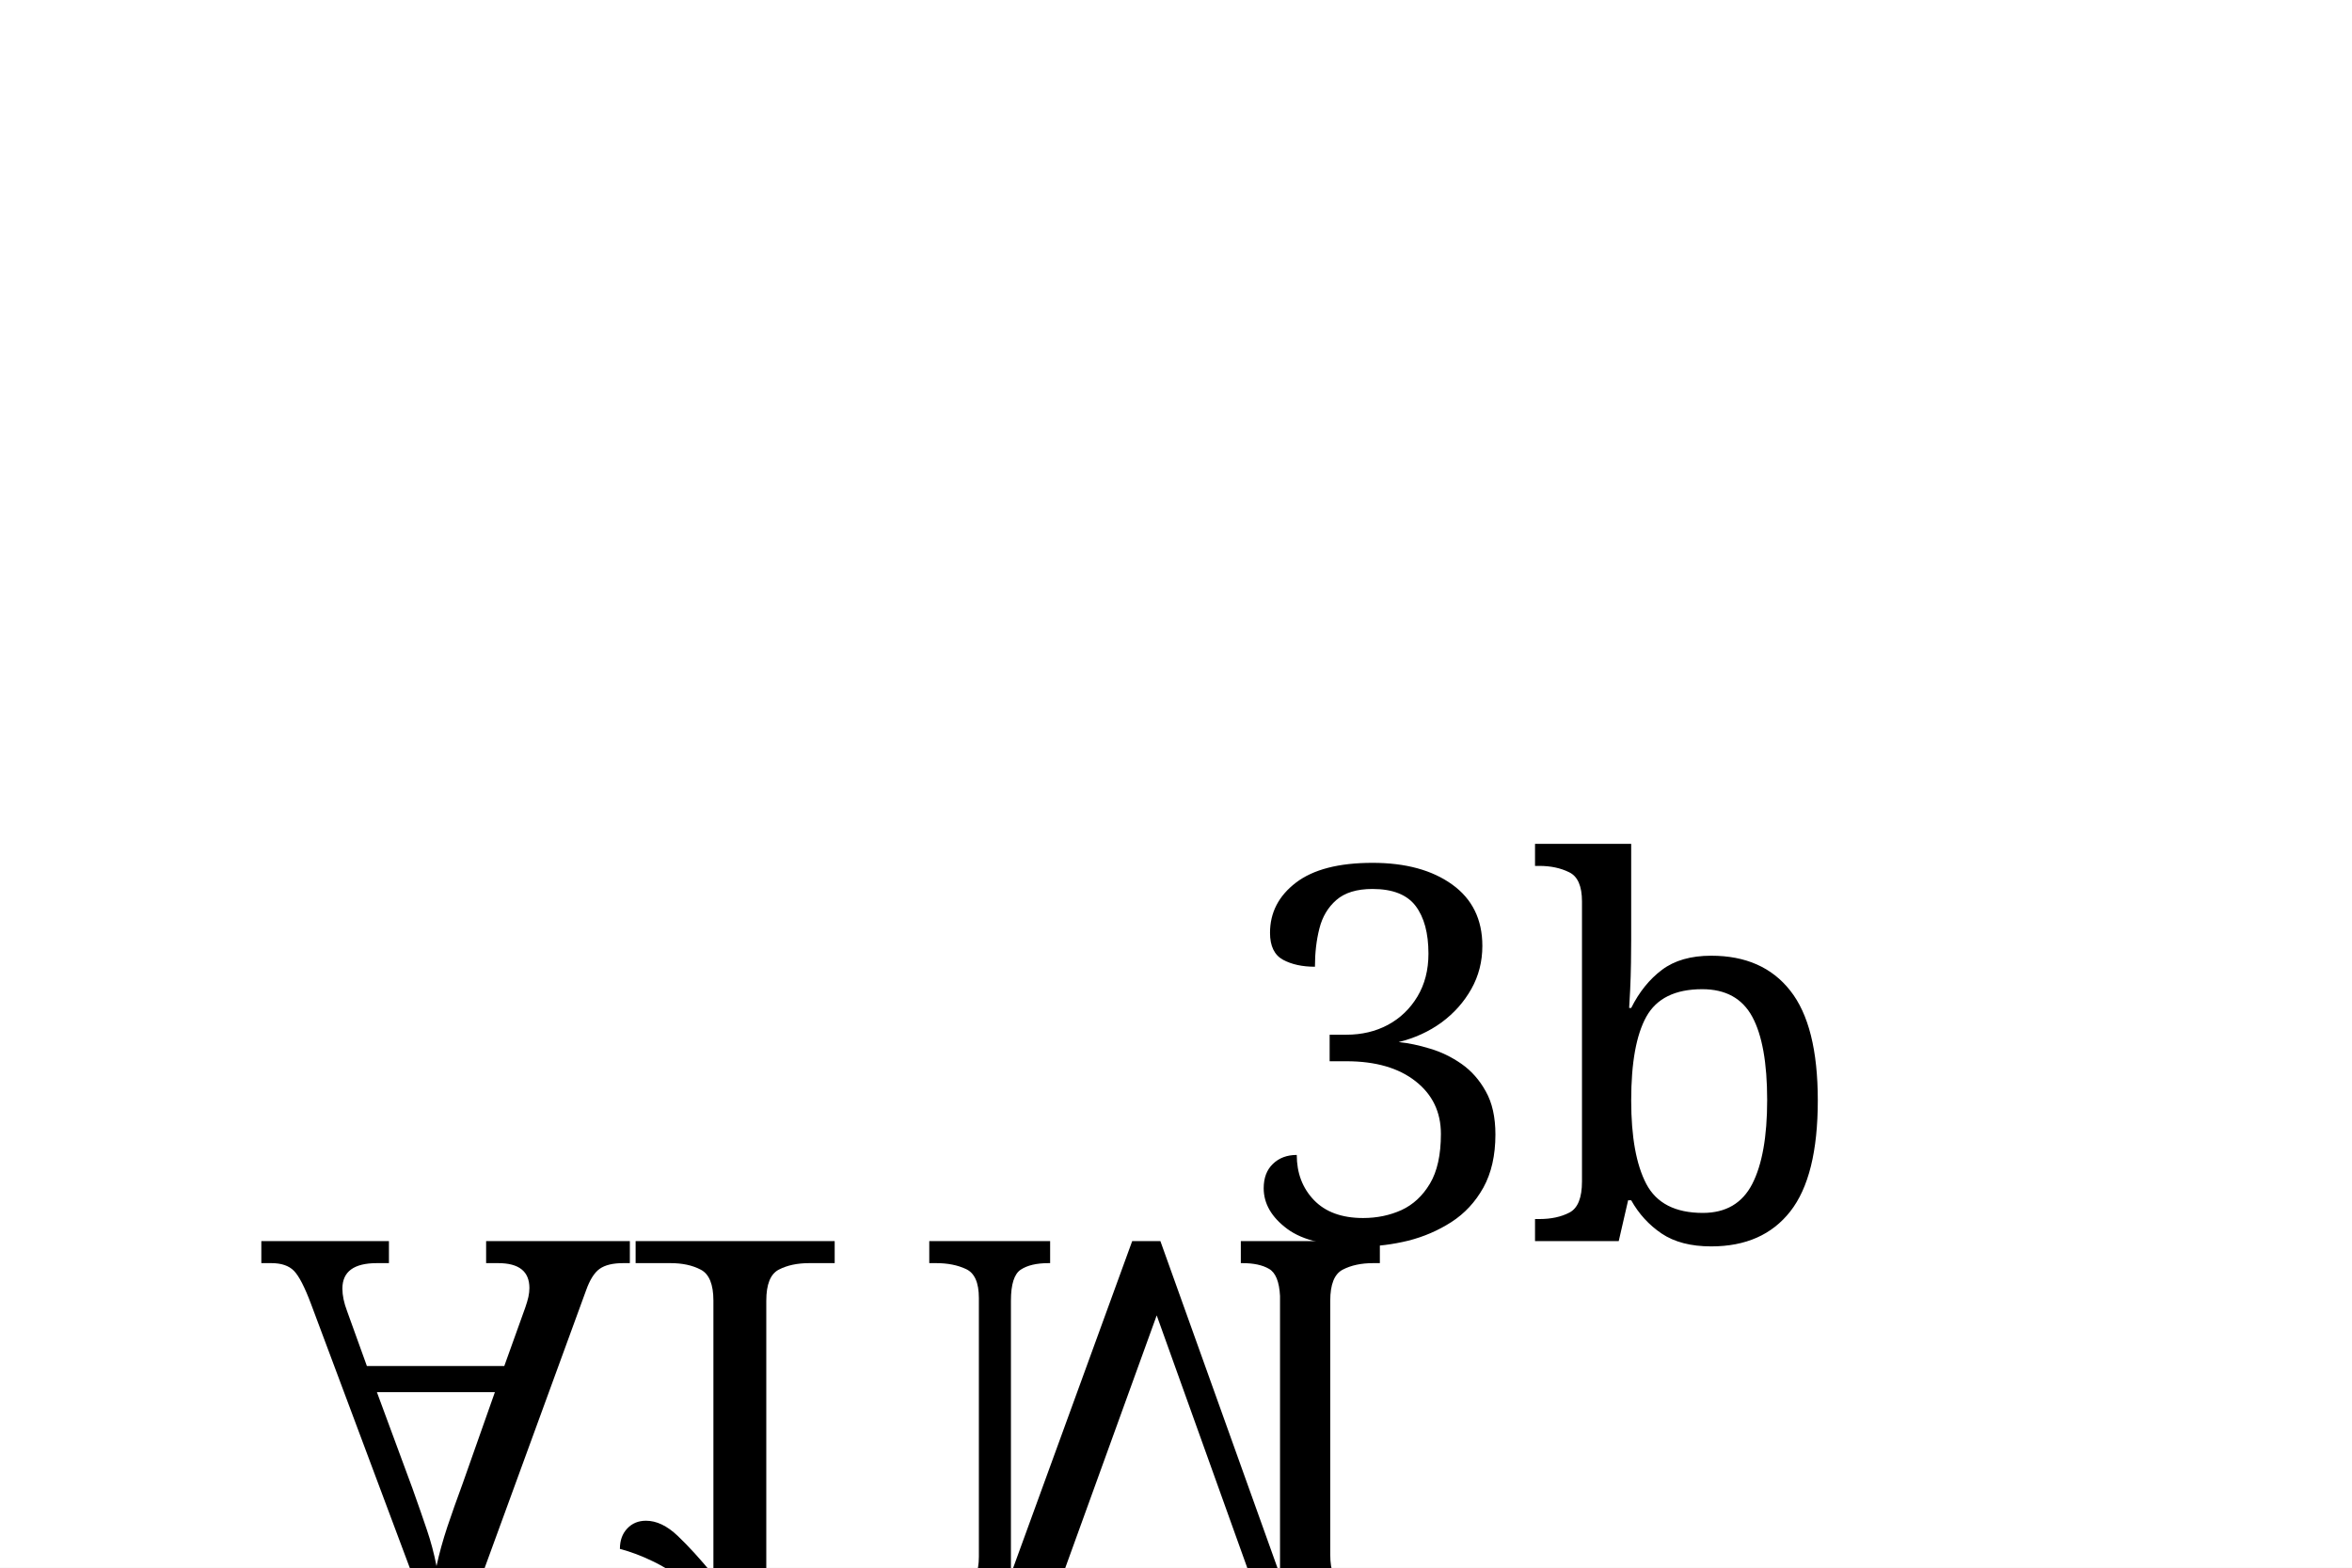
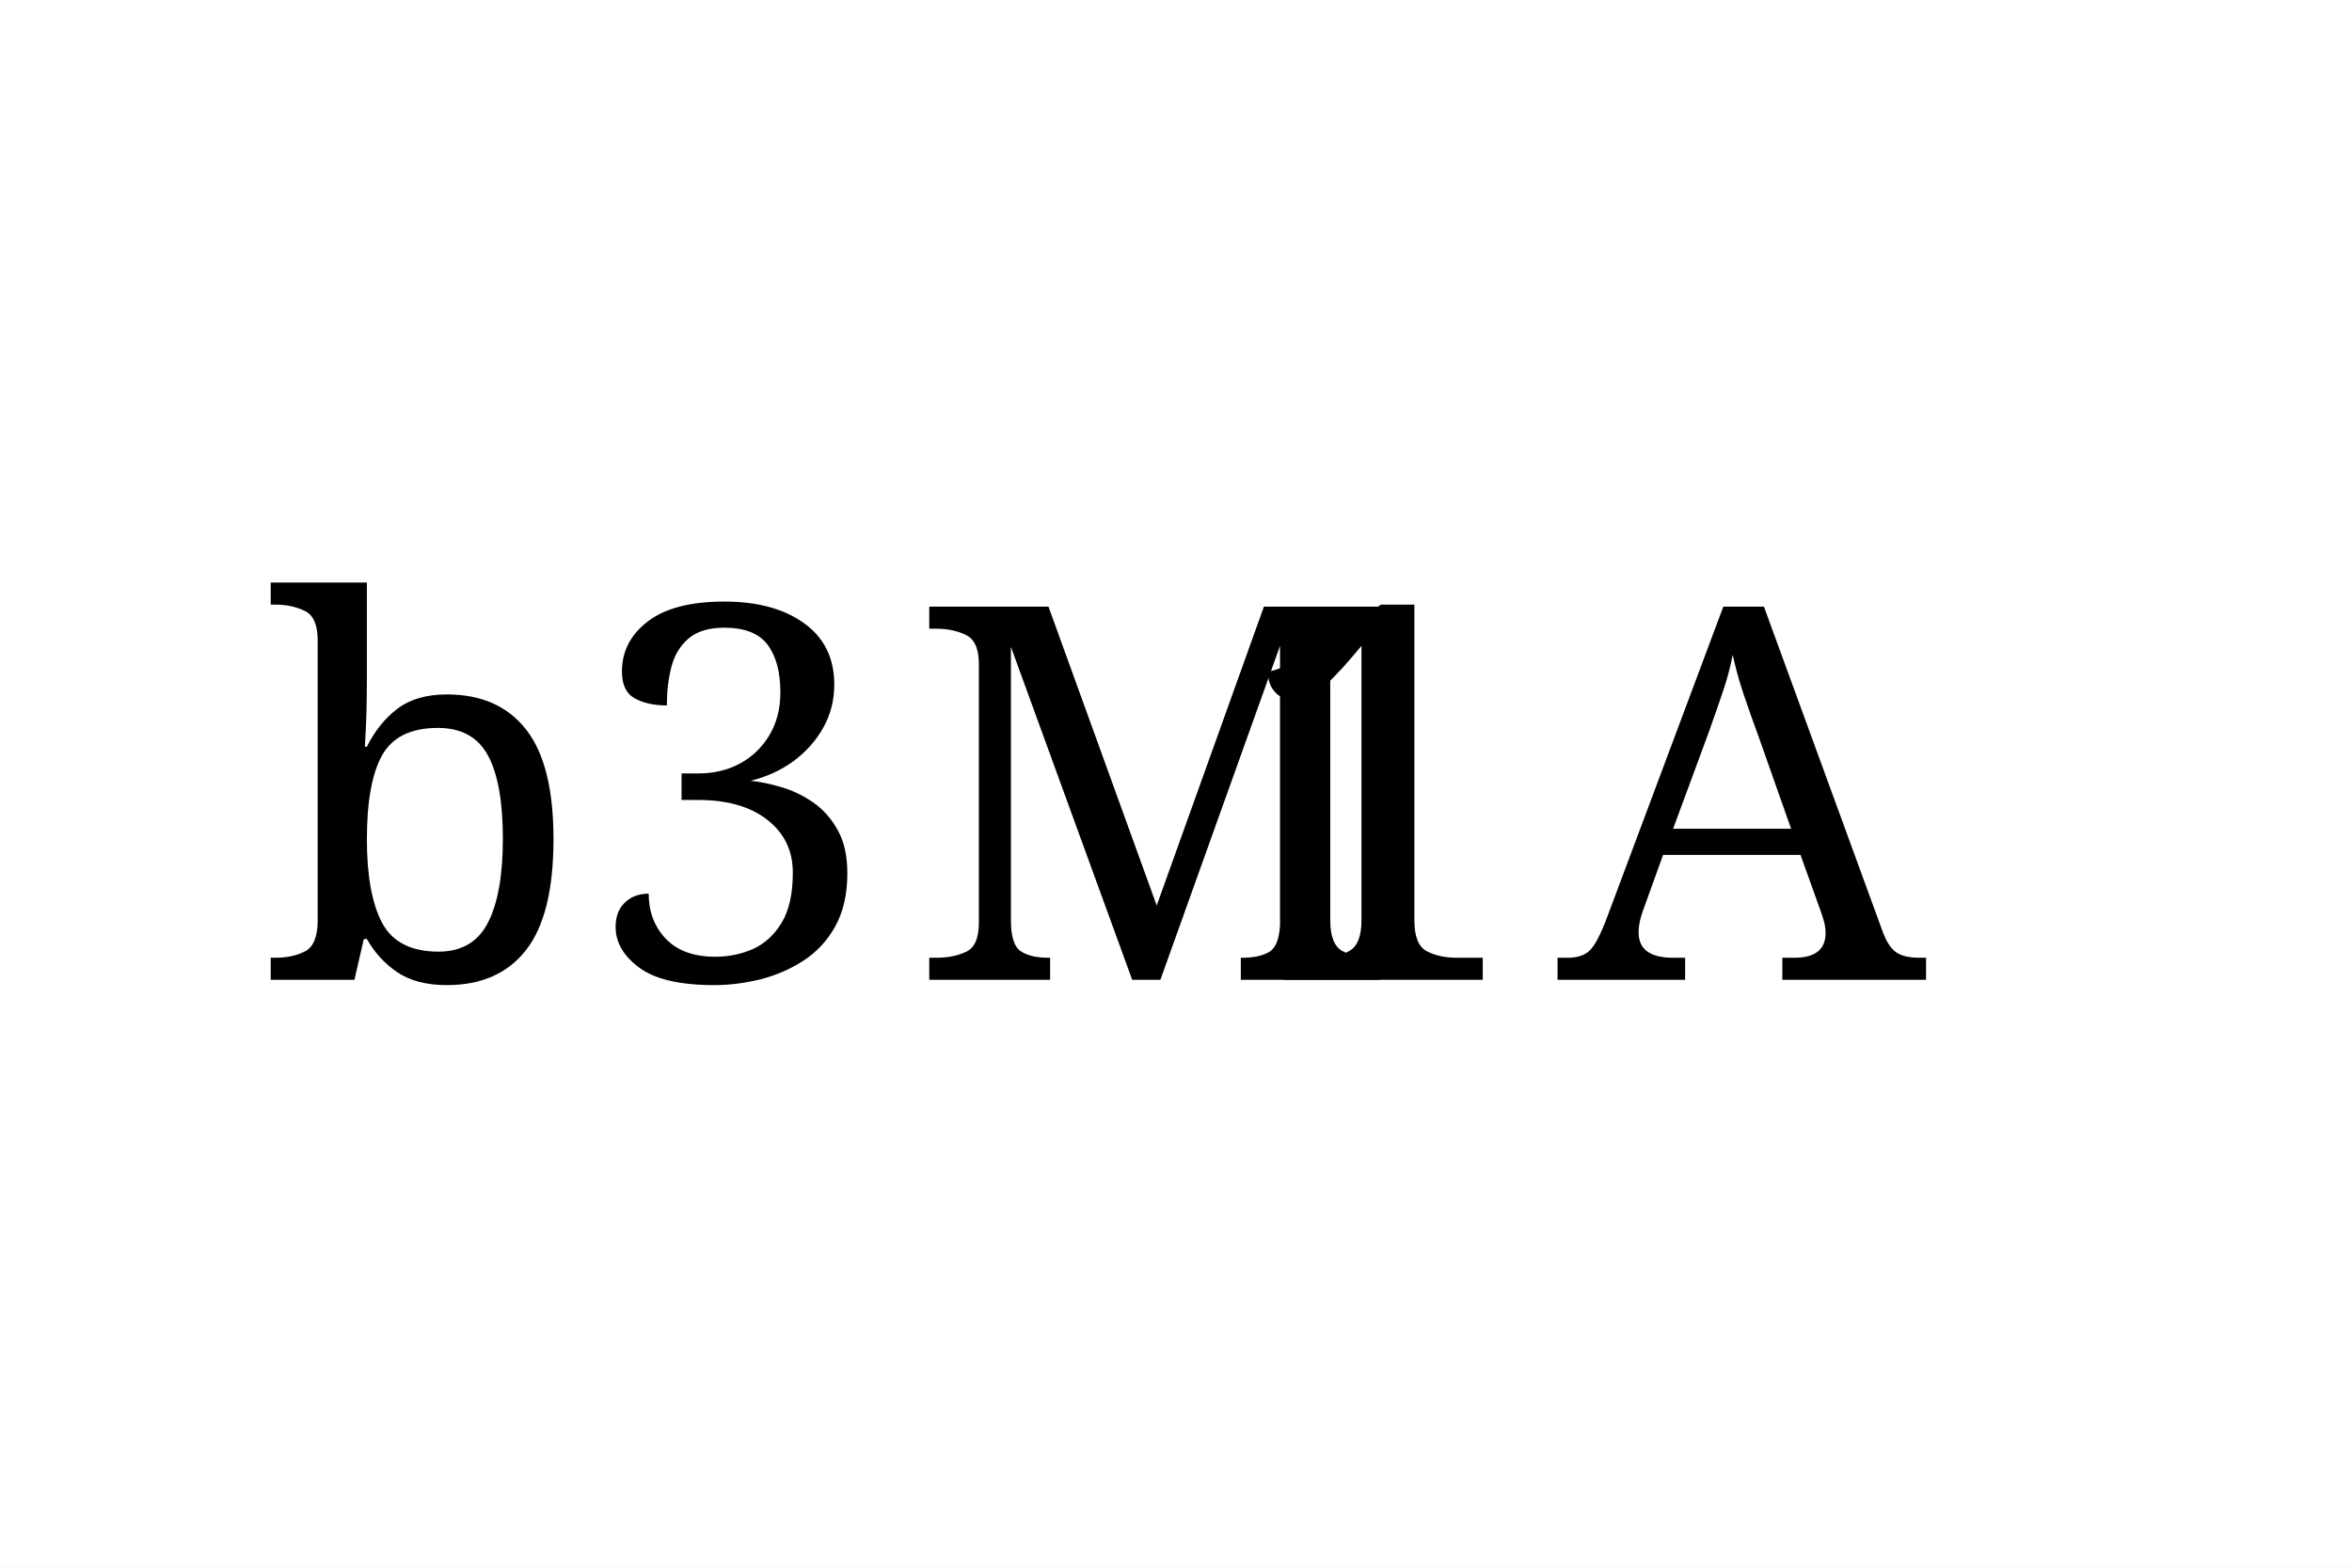
<svg xmlns="http://www.w3.org/2000/svg" viewBox="0 0 180 120">
  <rect x="0" y="0" width="180" height="120" fill="white" stroke="none" />
-   <text x="20" y="95" font-family="serif" font-size="40" transform="scale(1,-1) translate(0,-190)">A</text>
-   <text x="44.8" y="95" font-family="serif" font-size="40" transform="scale(1,-1) translate(0,-190)">1</text>
-   <text x="69.6" y="95" font-family="serif" font-size="40" transform="scale(1,-1) translate(0,-190)">M</text>
-   <text x="94.4" y="95" font-family="serif" font-size="40">3b</text>
+   <text x="20" y="75" font-family="serif" font-size="40">b</text>
+   <text x="44.8" y="75" font-family="serif" font-size="40">3</text>
+   <text x="69.6" y="75" font-family="serif" font-size="40">M</text>
+   <text x="94.4" y="75" font-family="serif" font-size="40">1</text>
+   <text x="119.2" y="75" font-family="serif" font-size="40">A</text>
</svg>
